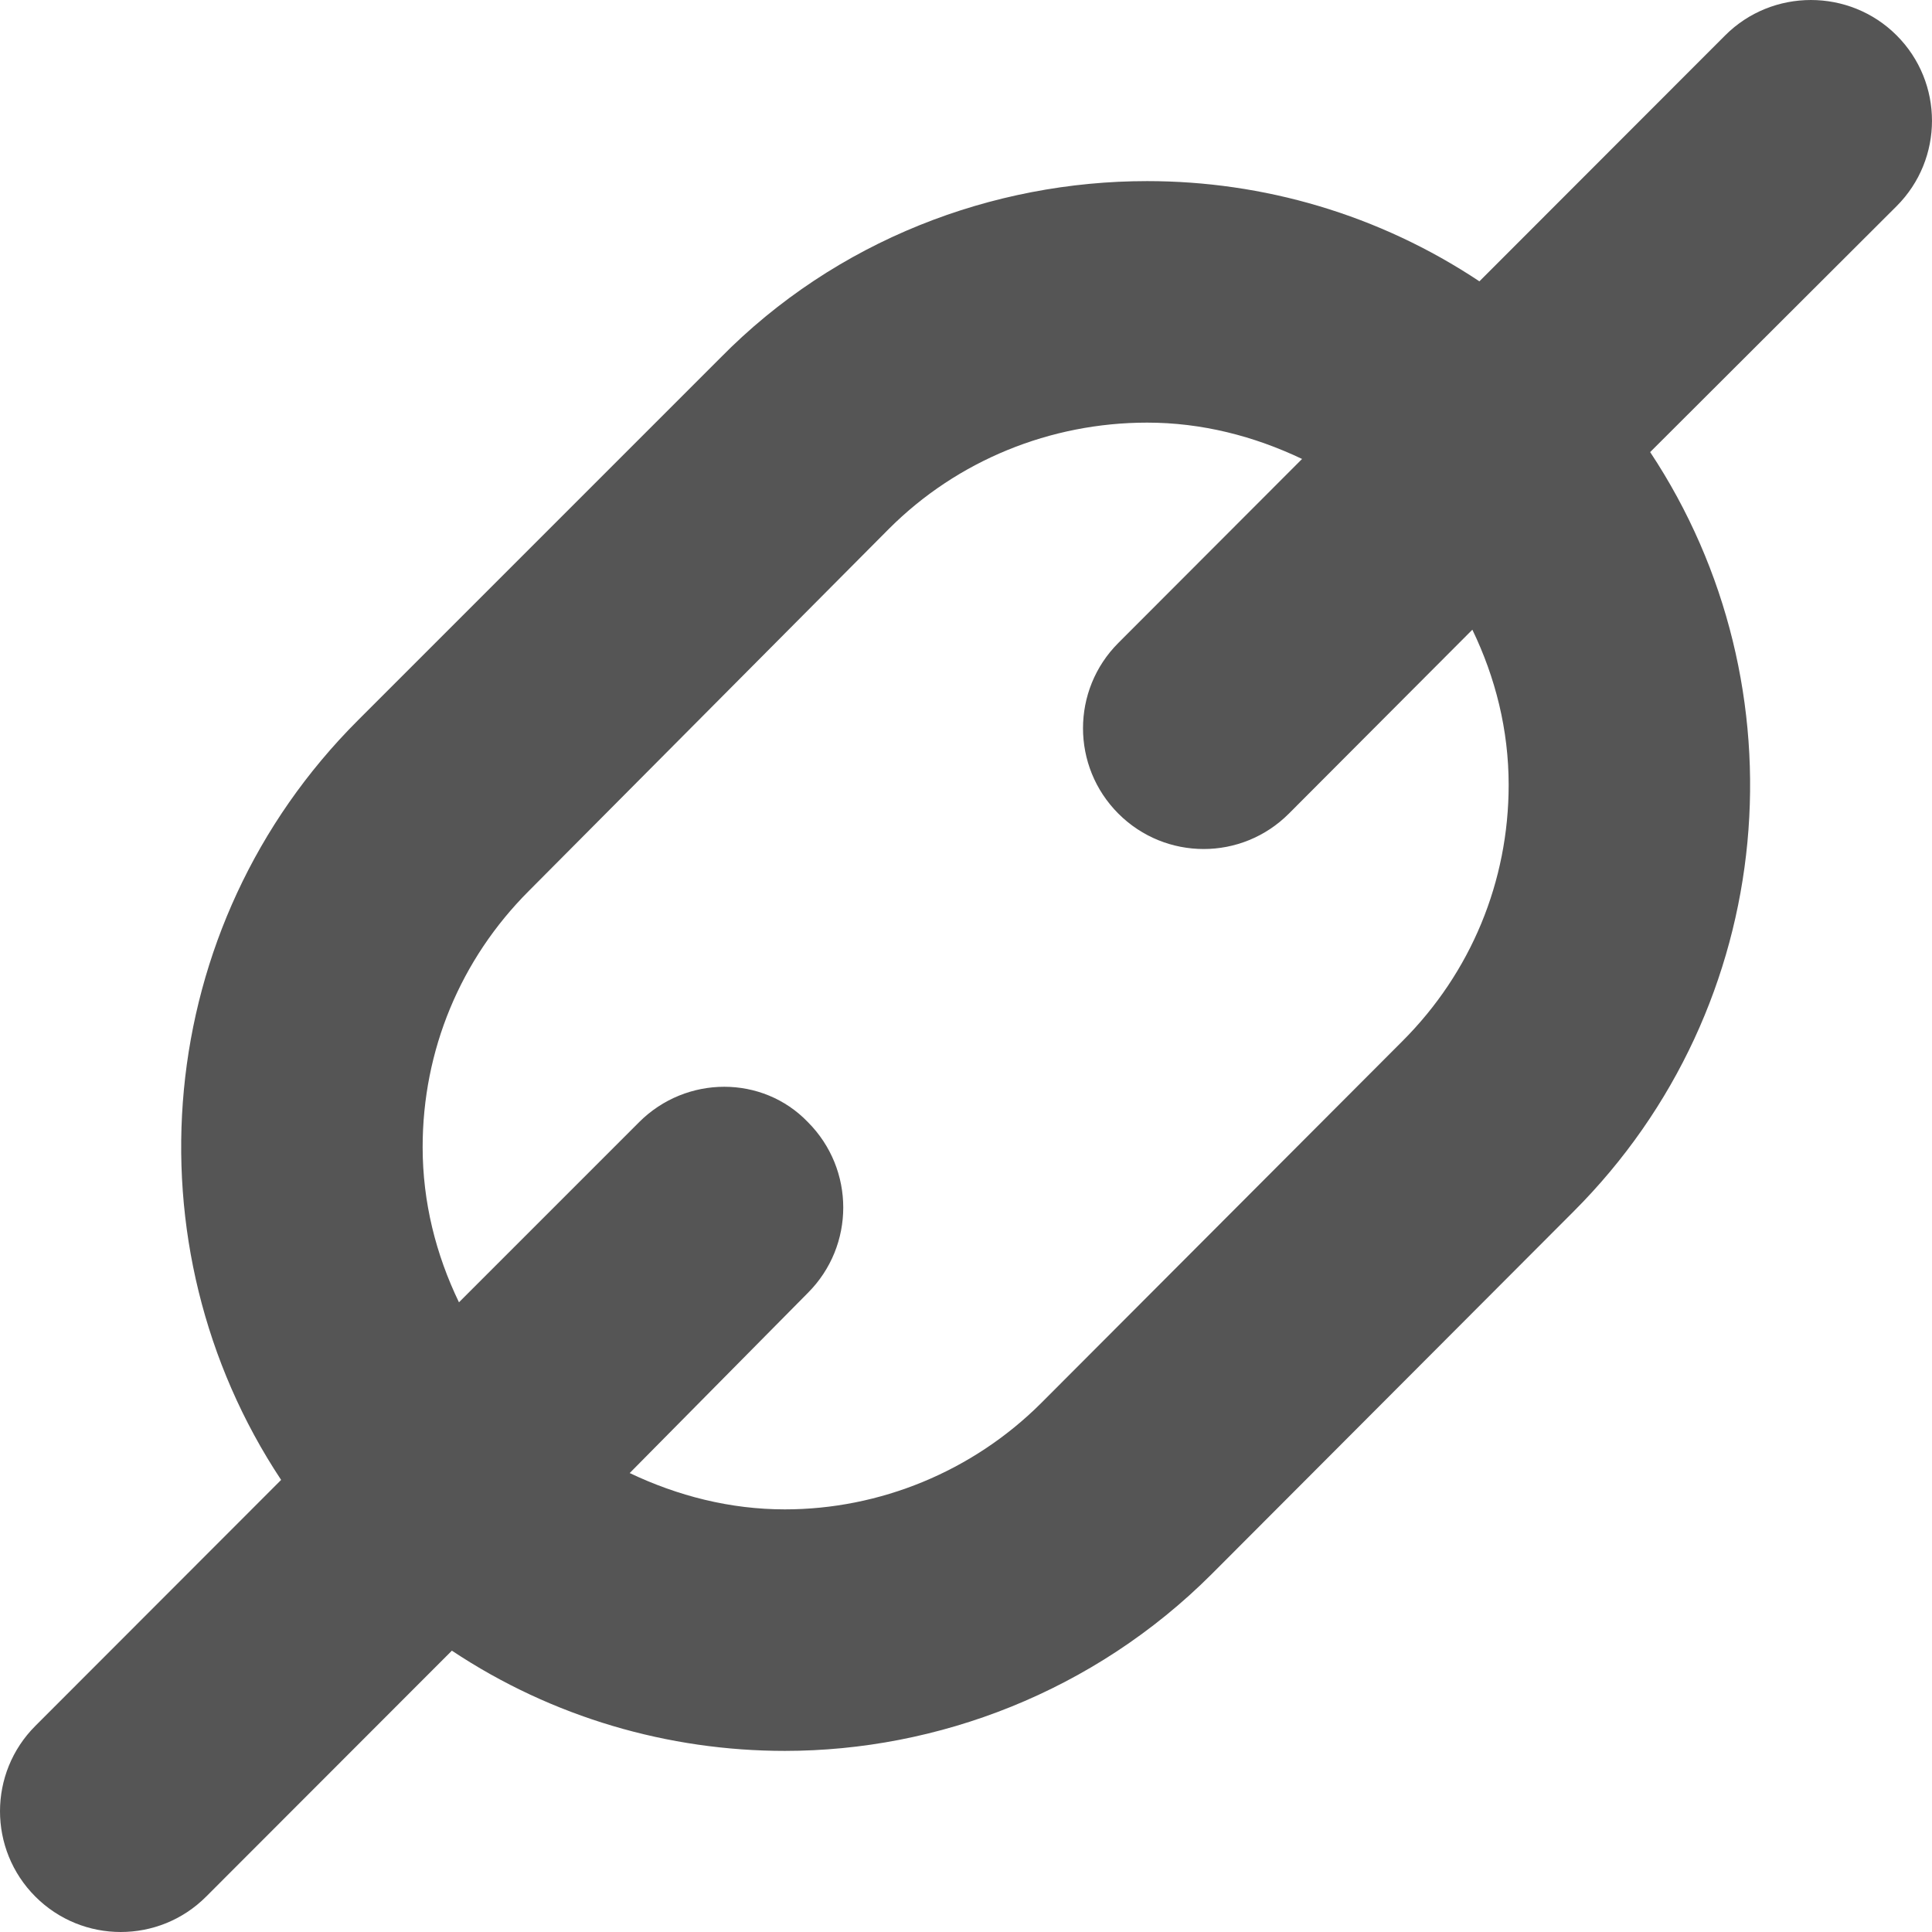
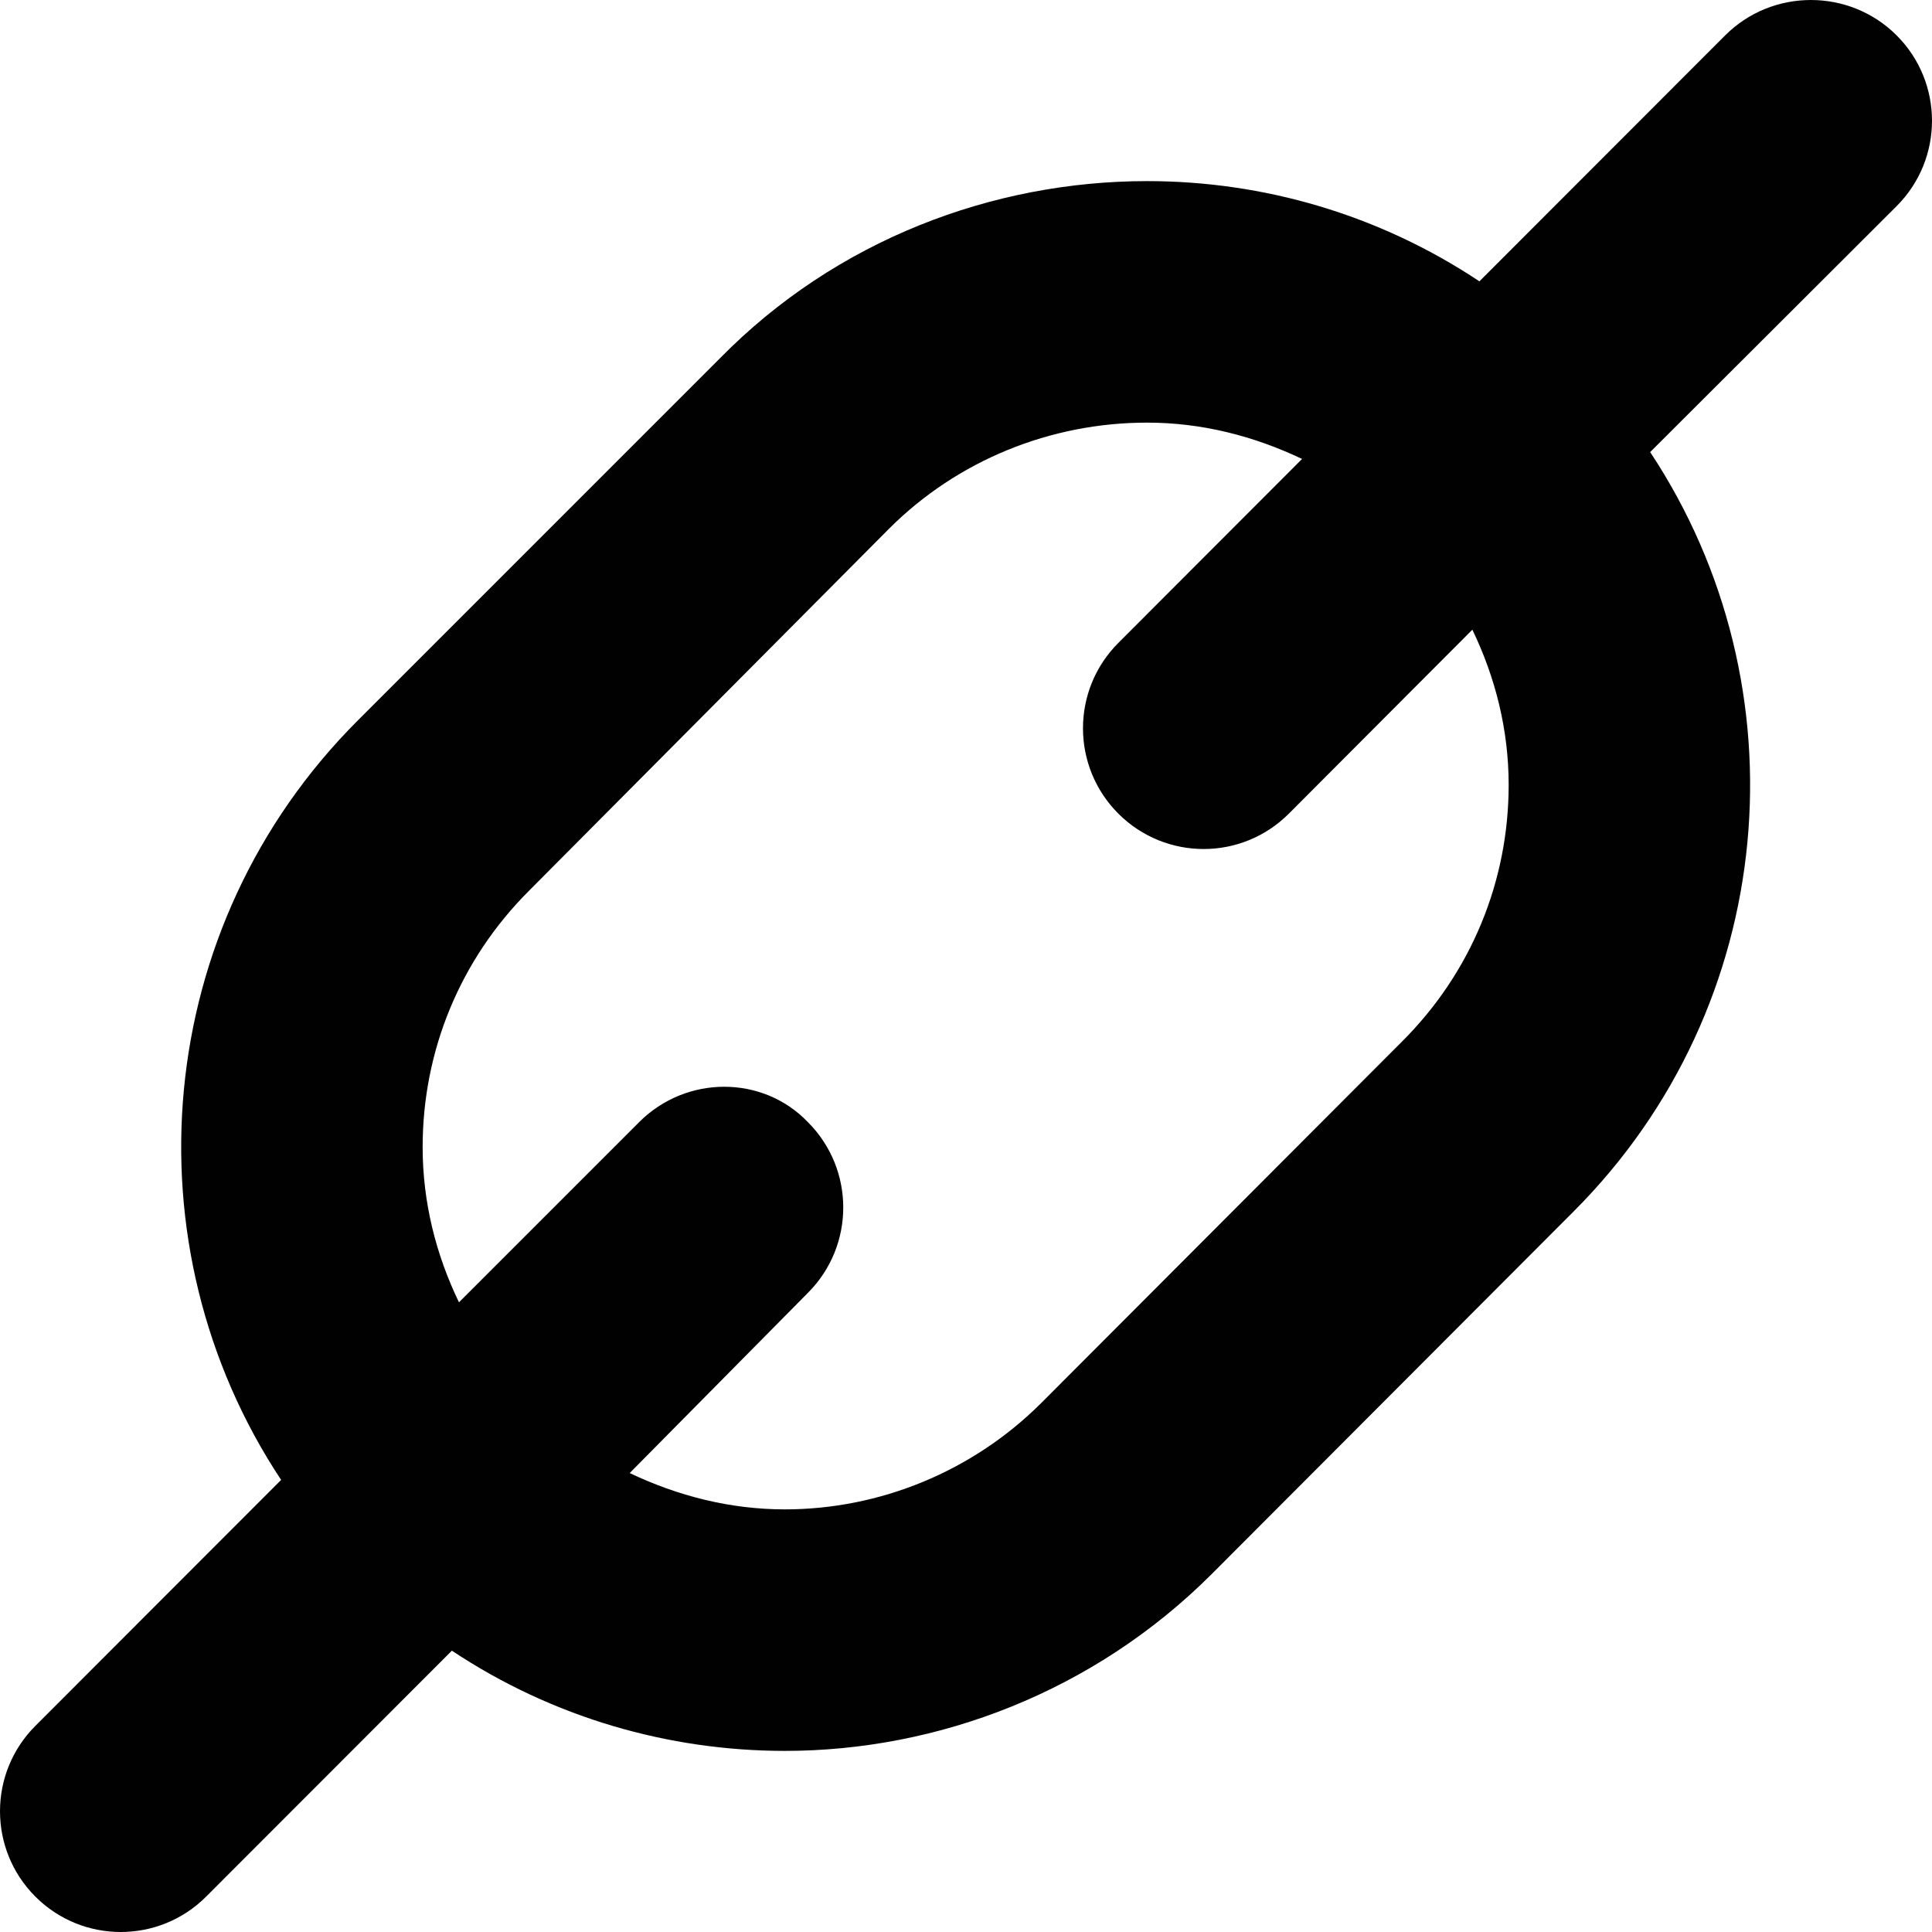
- <svg xmlns="http://www.w3.org/2000/svg" version="1.1" id="Layer_1" x="0px" y="0px" width="100px" height="100px" viewBox="0 0 100 100" enable-background="new 0 0 100 100" xml:space="preserve">
-   <path fill="#555555" d="M98.169,1.831c-2.44-2.441-6.433-2.441-8.874,0L76.574,14.562c-5.213-3.467-11.193-5.188-17.199-5.188  c-7.996,0-16.095,3.052-22.095,9.155L18.53,37.28C7.837,47.961,6.519,64.479,14.551,76.6L1.831,89.331  c-2.441,2.44-2.441,6.396,0,8.838C3.052,99.391,4.651,100,6.25,100c1.6,0,3.198-0.609,4.419-1.831l12.72-12.731  c5.213,3.468,11.23,5.188,17.236,5.188c7.892,0,15.991-3.052,22.096-9.155l18.713-18.75C92.127,52.039,93.445,35.522,85.412,23.4  l12.757-12.731C100.609,8.228,100.609,4.272,98.169,1.831z M78.088,40.625c0,5.005-1.953,9.717-5.492,13.257l-18.714,18.75  c-3.552,3.54-8.355,5.493-13.257,5.493c-2.832,0-5.542-0.695-8.032-1.88l9.223-9.326c2.441-2.44,2.441-6.396,0-8.838  c-2.338-2.44-6.293-2.44-8.734,0l-9.326,9.326c-1.196-2.478-1.88-5.188-1.88-8.032c0-5.005,1.953-9.717,5.493-13.257l18.646-18.75  c3.54-3.54,8.355-5.493,13.36-5.493c2.832,0,5.529,0.695,8.02,1.88l-9.508,9.521c-2.441,2.441-2.441,6.396,0,8.838  c1.221,1.221,2.818,1.831,4.418,1.831c1.588,0,3.187-0.61,4.406-1.831l9.498-9.521C77.404,35.07,78.088,37.781,78.088,40.625z" />
+ <svg xmlns="http://www.w3.org/2000/svg" version="1.1" id="Layer_1" x="0px" y="0px" width="100px" height="100px" viewBox="0 0 100 100" style="enable-background:new 0 0 100 100;" xml:space="preserve">
+   <path style="fill:#010101;" d="M98.169,1.831c-2.441-2.441-6.433-2.441-8.874,0L76.574,14.562  c-5.212-3.467-11.193-5.188-17.199-5.188c-7.996,0-16.095,3.052-22.095,9.155L18.53,37.28C7.837,47.961,6.519,64.478,14.551,76.6  L1.831,89.331c-2.441,2.441-2.441,6.396,0,8.838C3.052,99.39,4.651,100,6.25,100c1.6,0,3.198-0.61,4.419-1.831l12.72-12.731  c5.213,3.467,11.23,5.188,17.236,5.188c7.892,0,15.991-3.052,22.095-9.155l18.714-18.75C92.127,52.039,93.445,35.522,85.412,23.4  l12.757-12.731C100.61,8.228,100.61,4.272,98.169,1.831z M78.088,40.625c0,5.005-1.953,9.717-5.492,13.257l-18.714,18.75  c-3.552,3.54-8.355,5.493-13.257,5.493c-2.832,0-5.542-0.695-8.032-1.88l9.223-9.326c2.441-2.441,2.441-6.396,0-8.838  c-2.338-2.441-6.293-2.441-8.734,0l-9.326,9.326c-1.196-2.478-1.88-5.188-1.88-8.032c0-5.005,1.953-9.717,5.493-13.257l18.646-18.75  c3.54-3.54,8.355-5.493,13.36-5.493c2.832,0,5.529,0.695,8.02,1.88l-9.509,9.521c-2.441,2.441-2.441,6.396,0,8.838  c1.221,1.221,2.819,1.831,4.419,1.831c1.587,0,3.186-0.61,4.406-1.831l9.498-9.521C77.404,35.07,78.088,37.781,78.088,40.625z" />
</svg>
